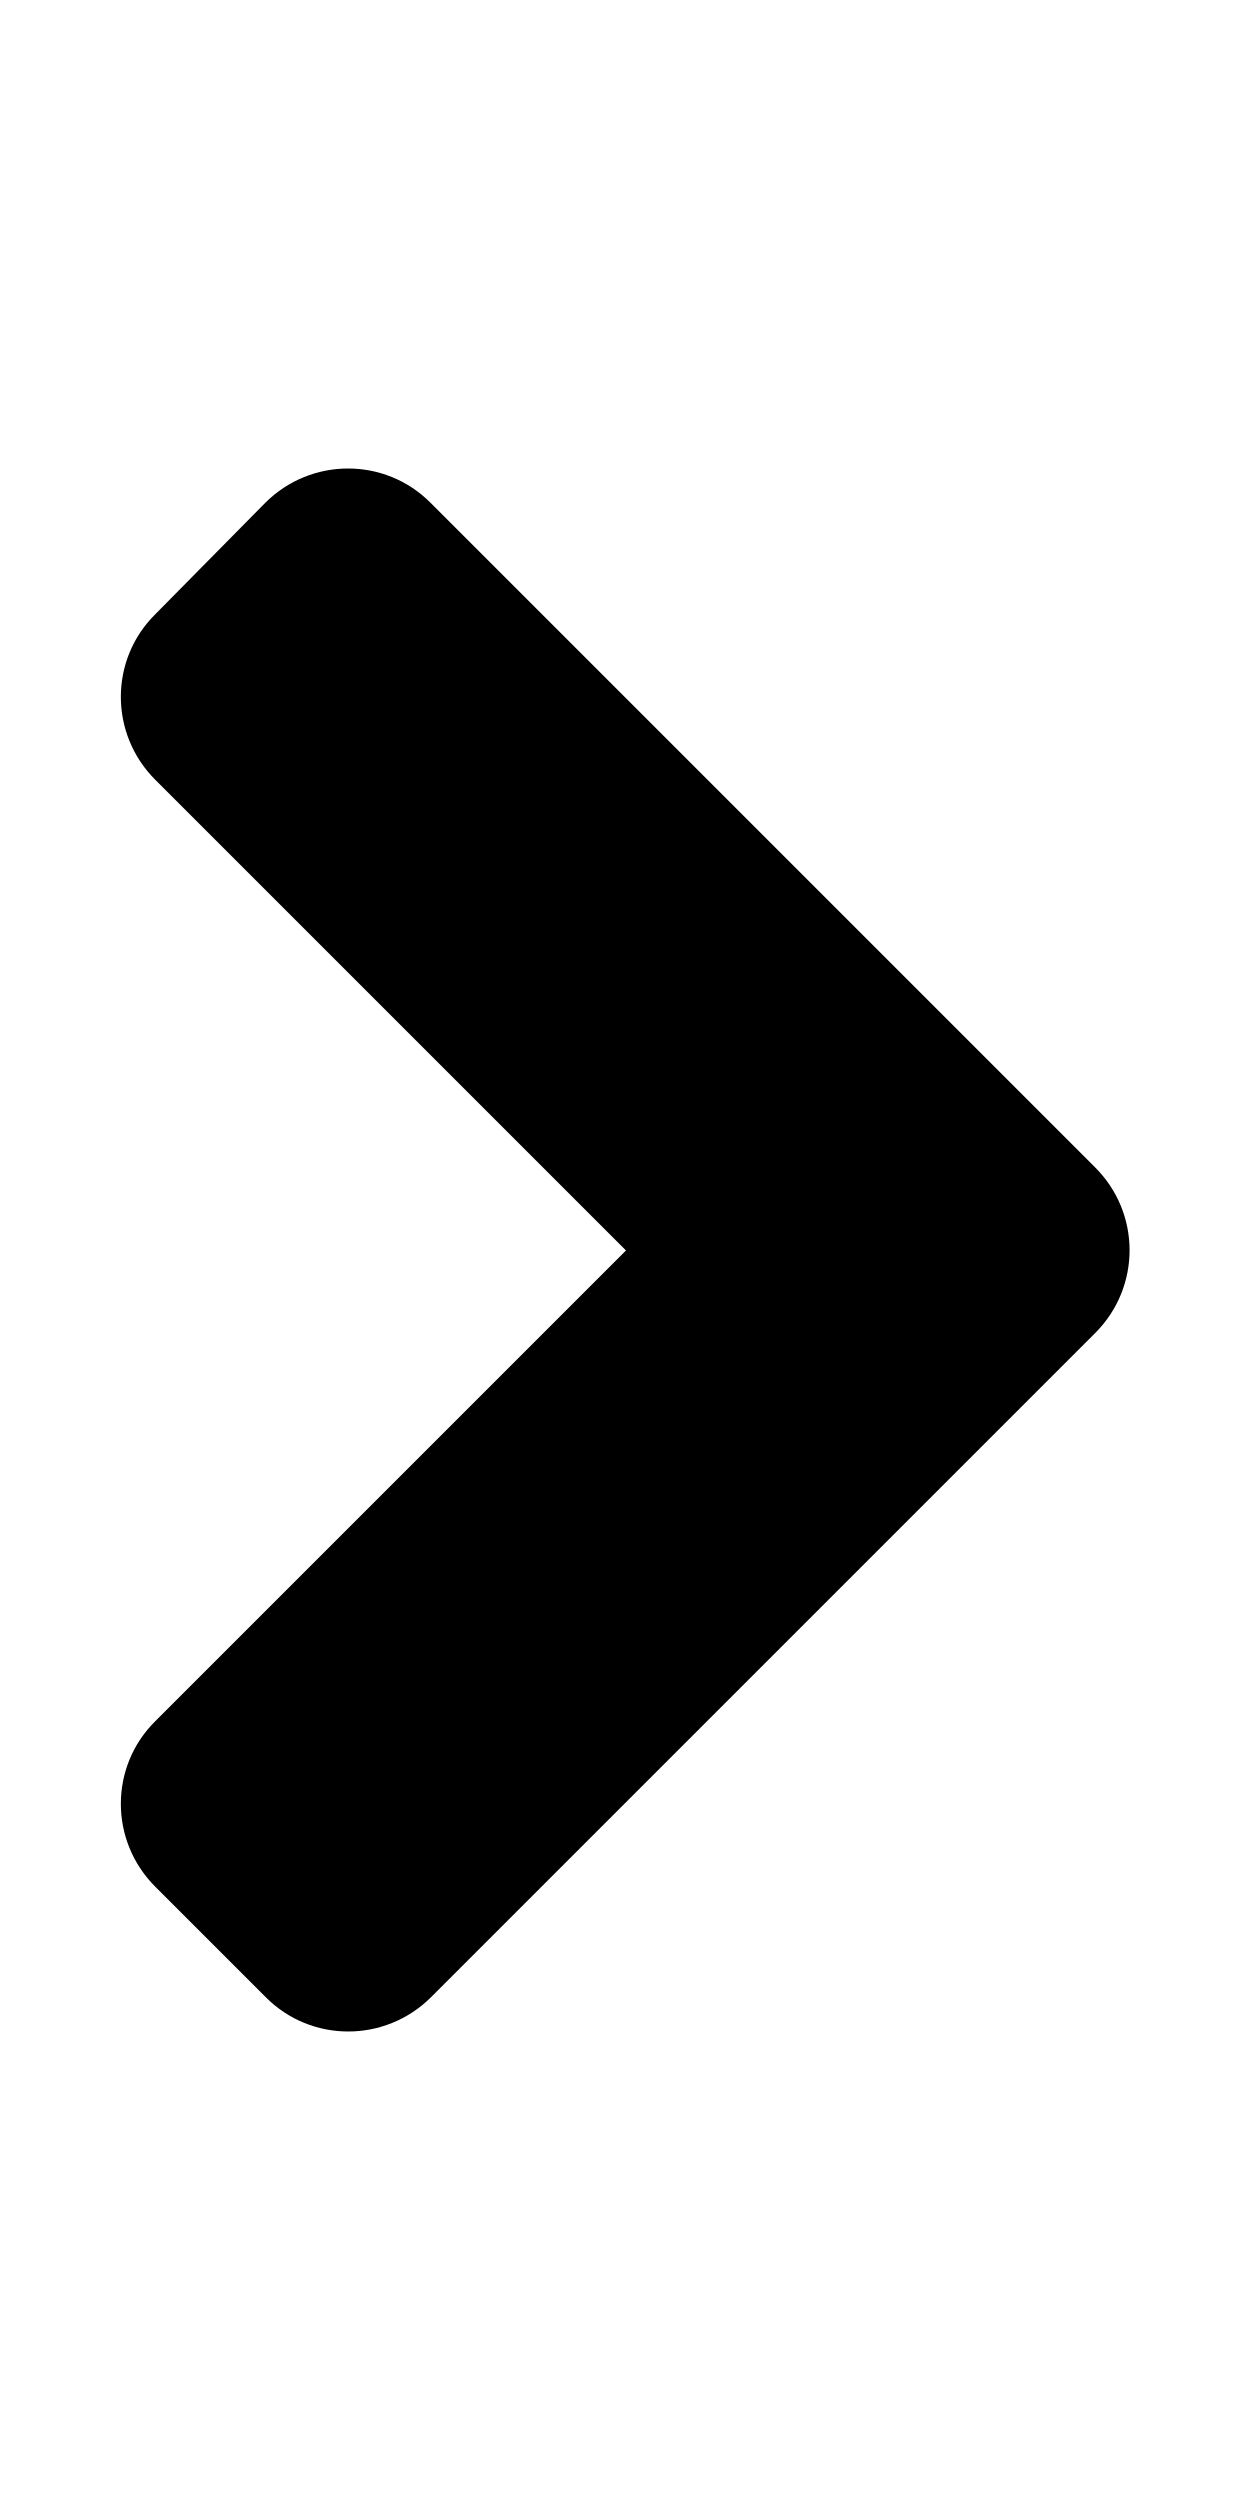
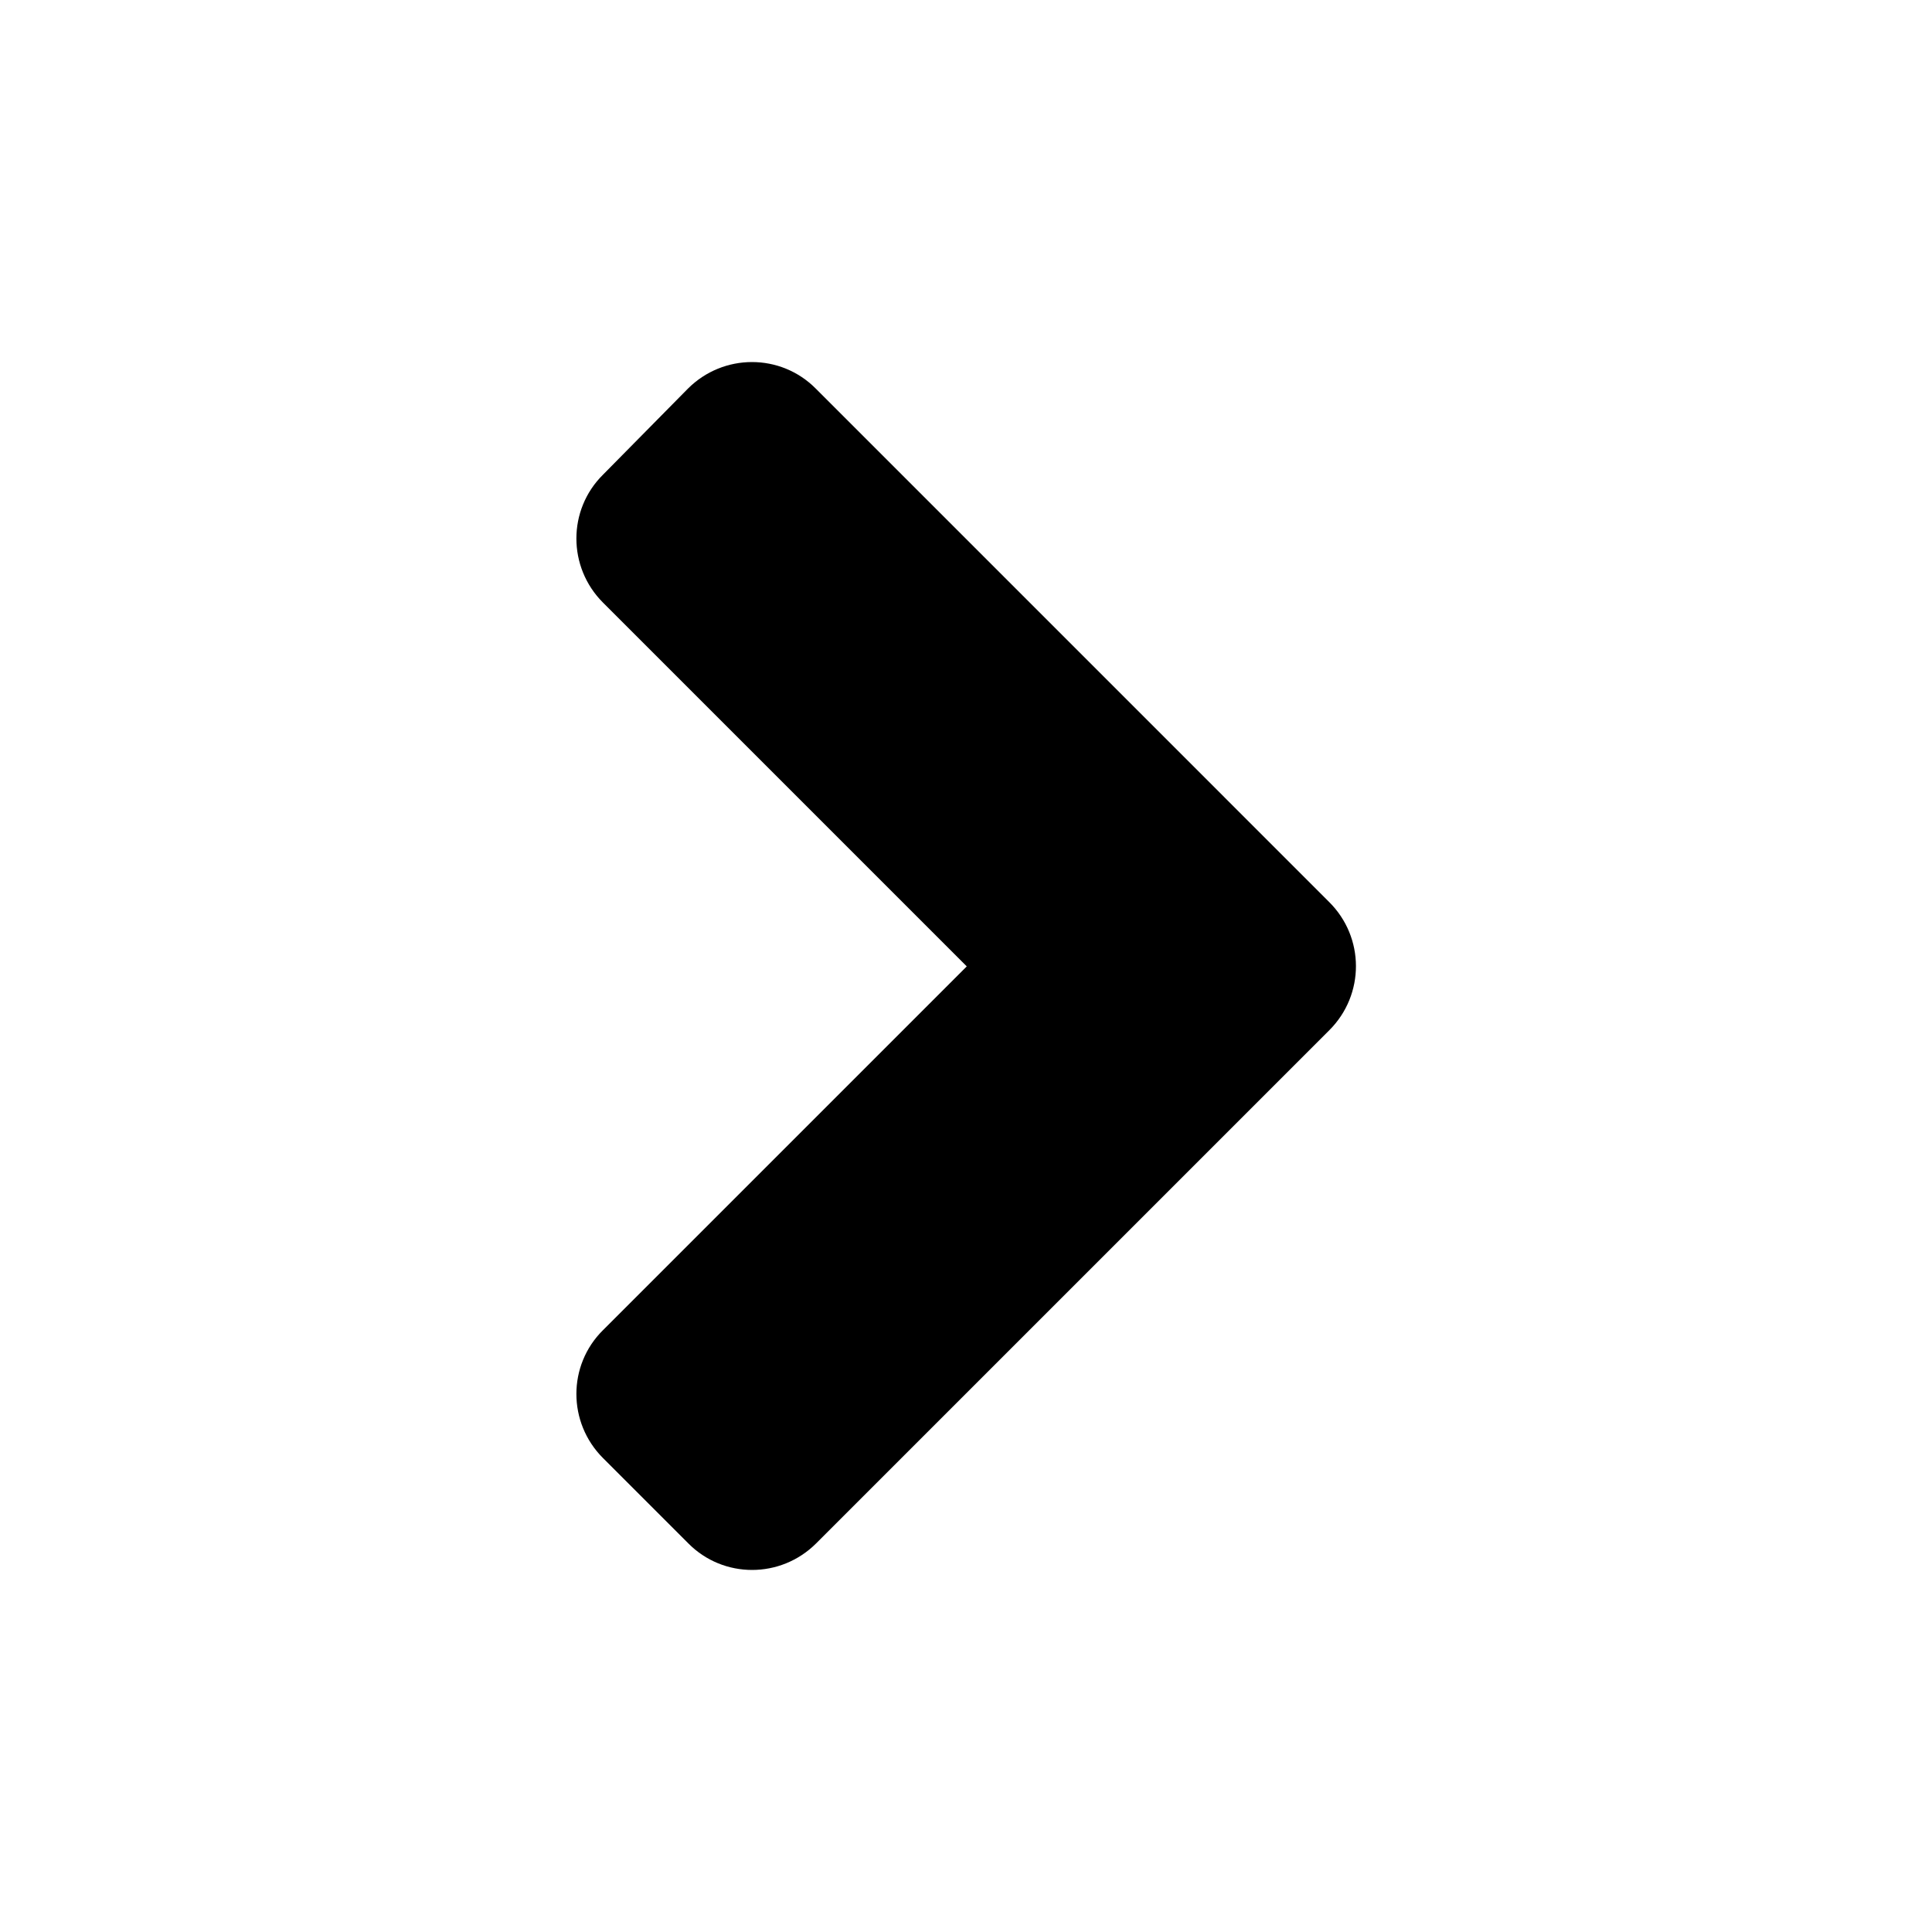
- <svg xmlns="http://www.w3.org/2000/svg" viewBox="0 0 256 512">
-   <path d="M224.3 273l-136 136c-9.4 9.4-24.6 9.4-33.9 0l-22.6-22.6c-9.4-9.4-9.4-24.6 0-33.9l96.4-96.4-96.4-96.4c-9.4-9.4-9.4-24.6 0-33.9L54.3 103c9.4-9.4 24.6-9.4 33.9 0l136 136c9.5 9.4 9.5 24.6.1 34z" />
+ <svg xmlns="http://www.w3.org/2000/svg" width="50px" height="50px" viewBox="0 0 50 100" version="1.1">
+   <g id="surface1">
+     <path style=" stroke:none;fill-rule:nonzero;fill:rgb(0%,0%,0%);fill-opacity:1;" d="M 43.809 53.32 L 17.246 79.883 C 15.41 81.719 12.441 81.719 10.625 79.883 L 6.211 75.469 C 4.375 73.633 4.375 70.664 6.211 68.848 L 25.039 50.02 L 6.211 31.191 C 4.375 29.355 4.375 26.387 6.211 24.57 L 10.605 20.117 C 12.441 18.281 15.41 18.281 17.227 20.117 L 43.789 46.68 C 45.645 48.516 45.645 51.484 43.809 53.32 Z M 43.809 53.32 " />
+   </g>
</svg>
